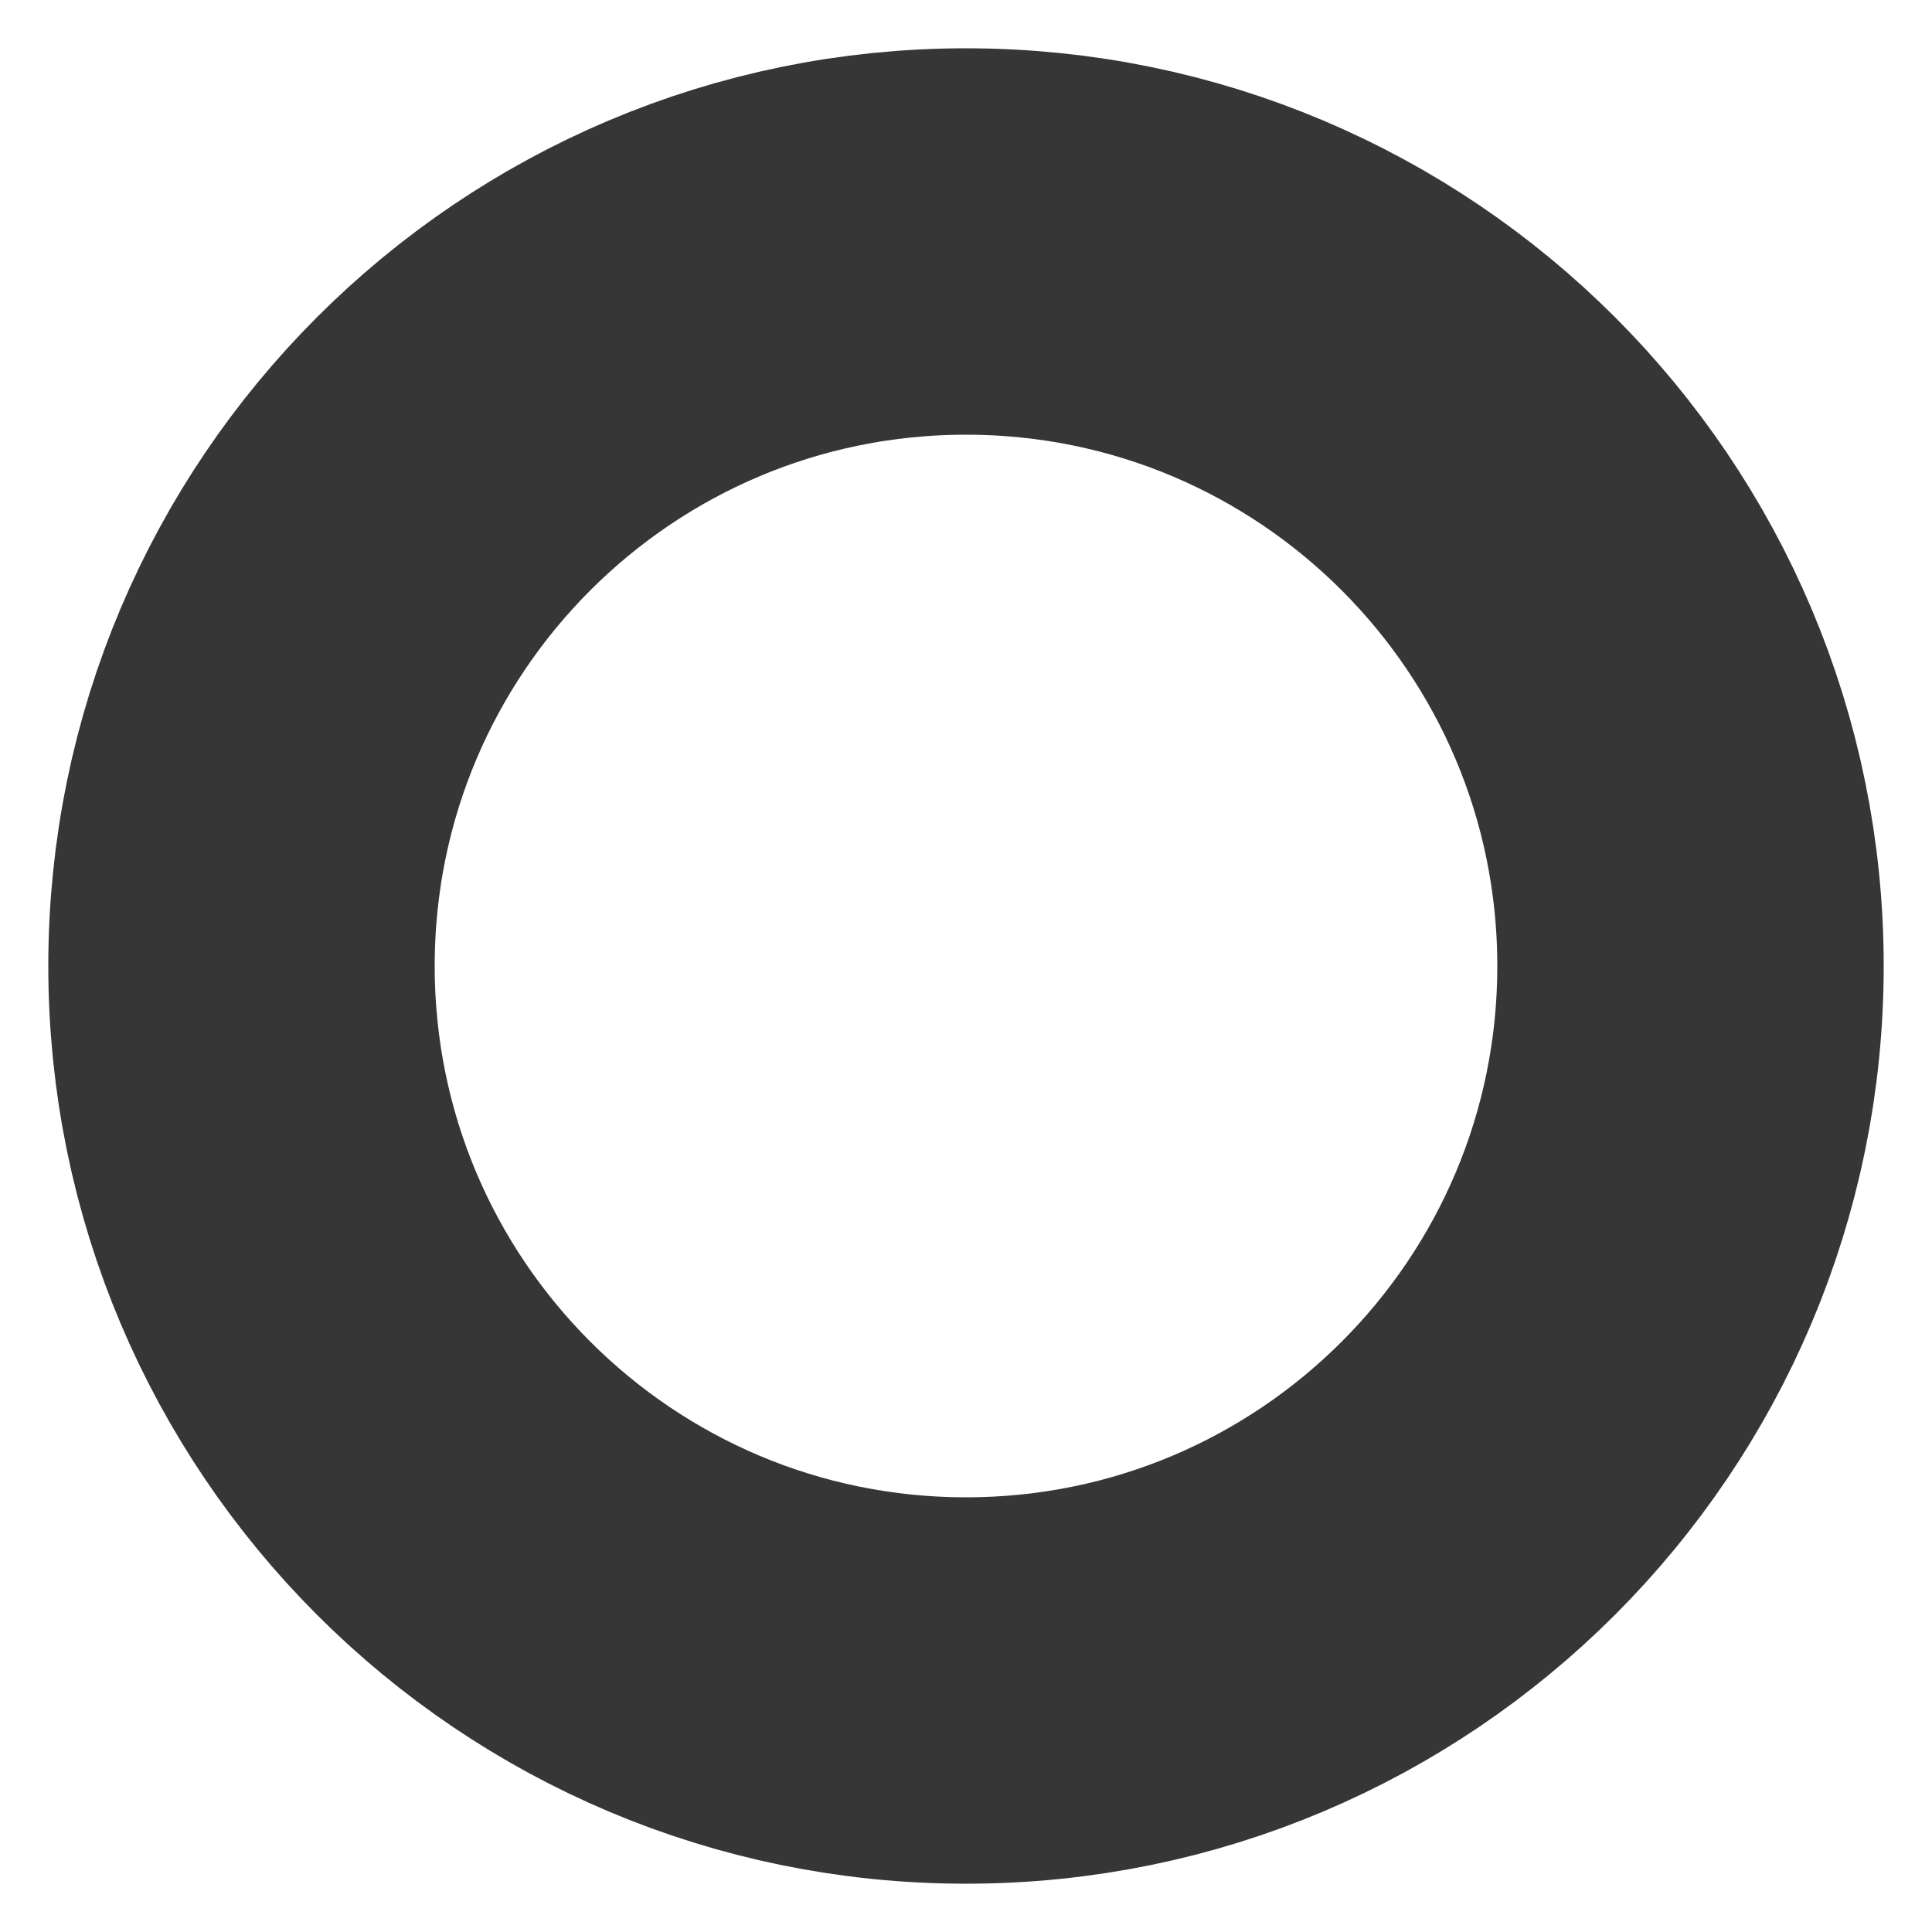
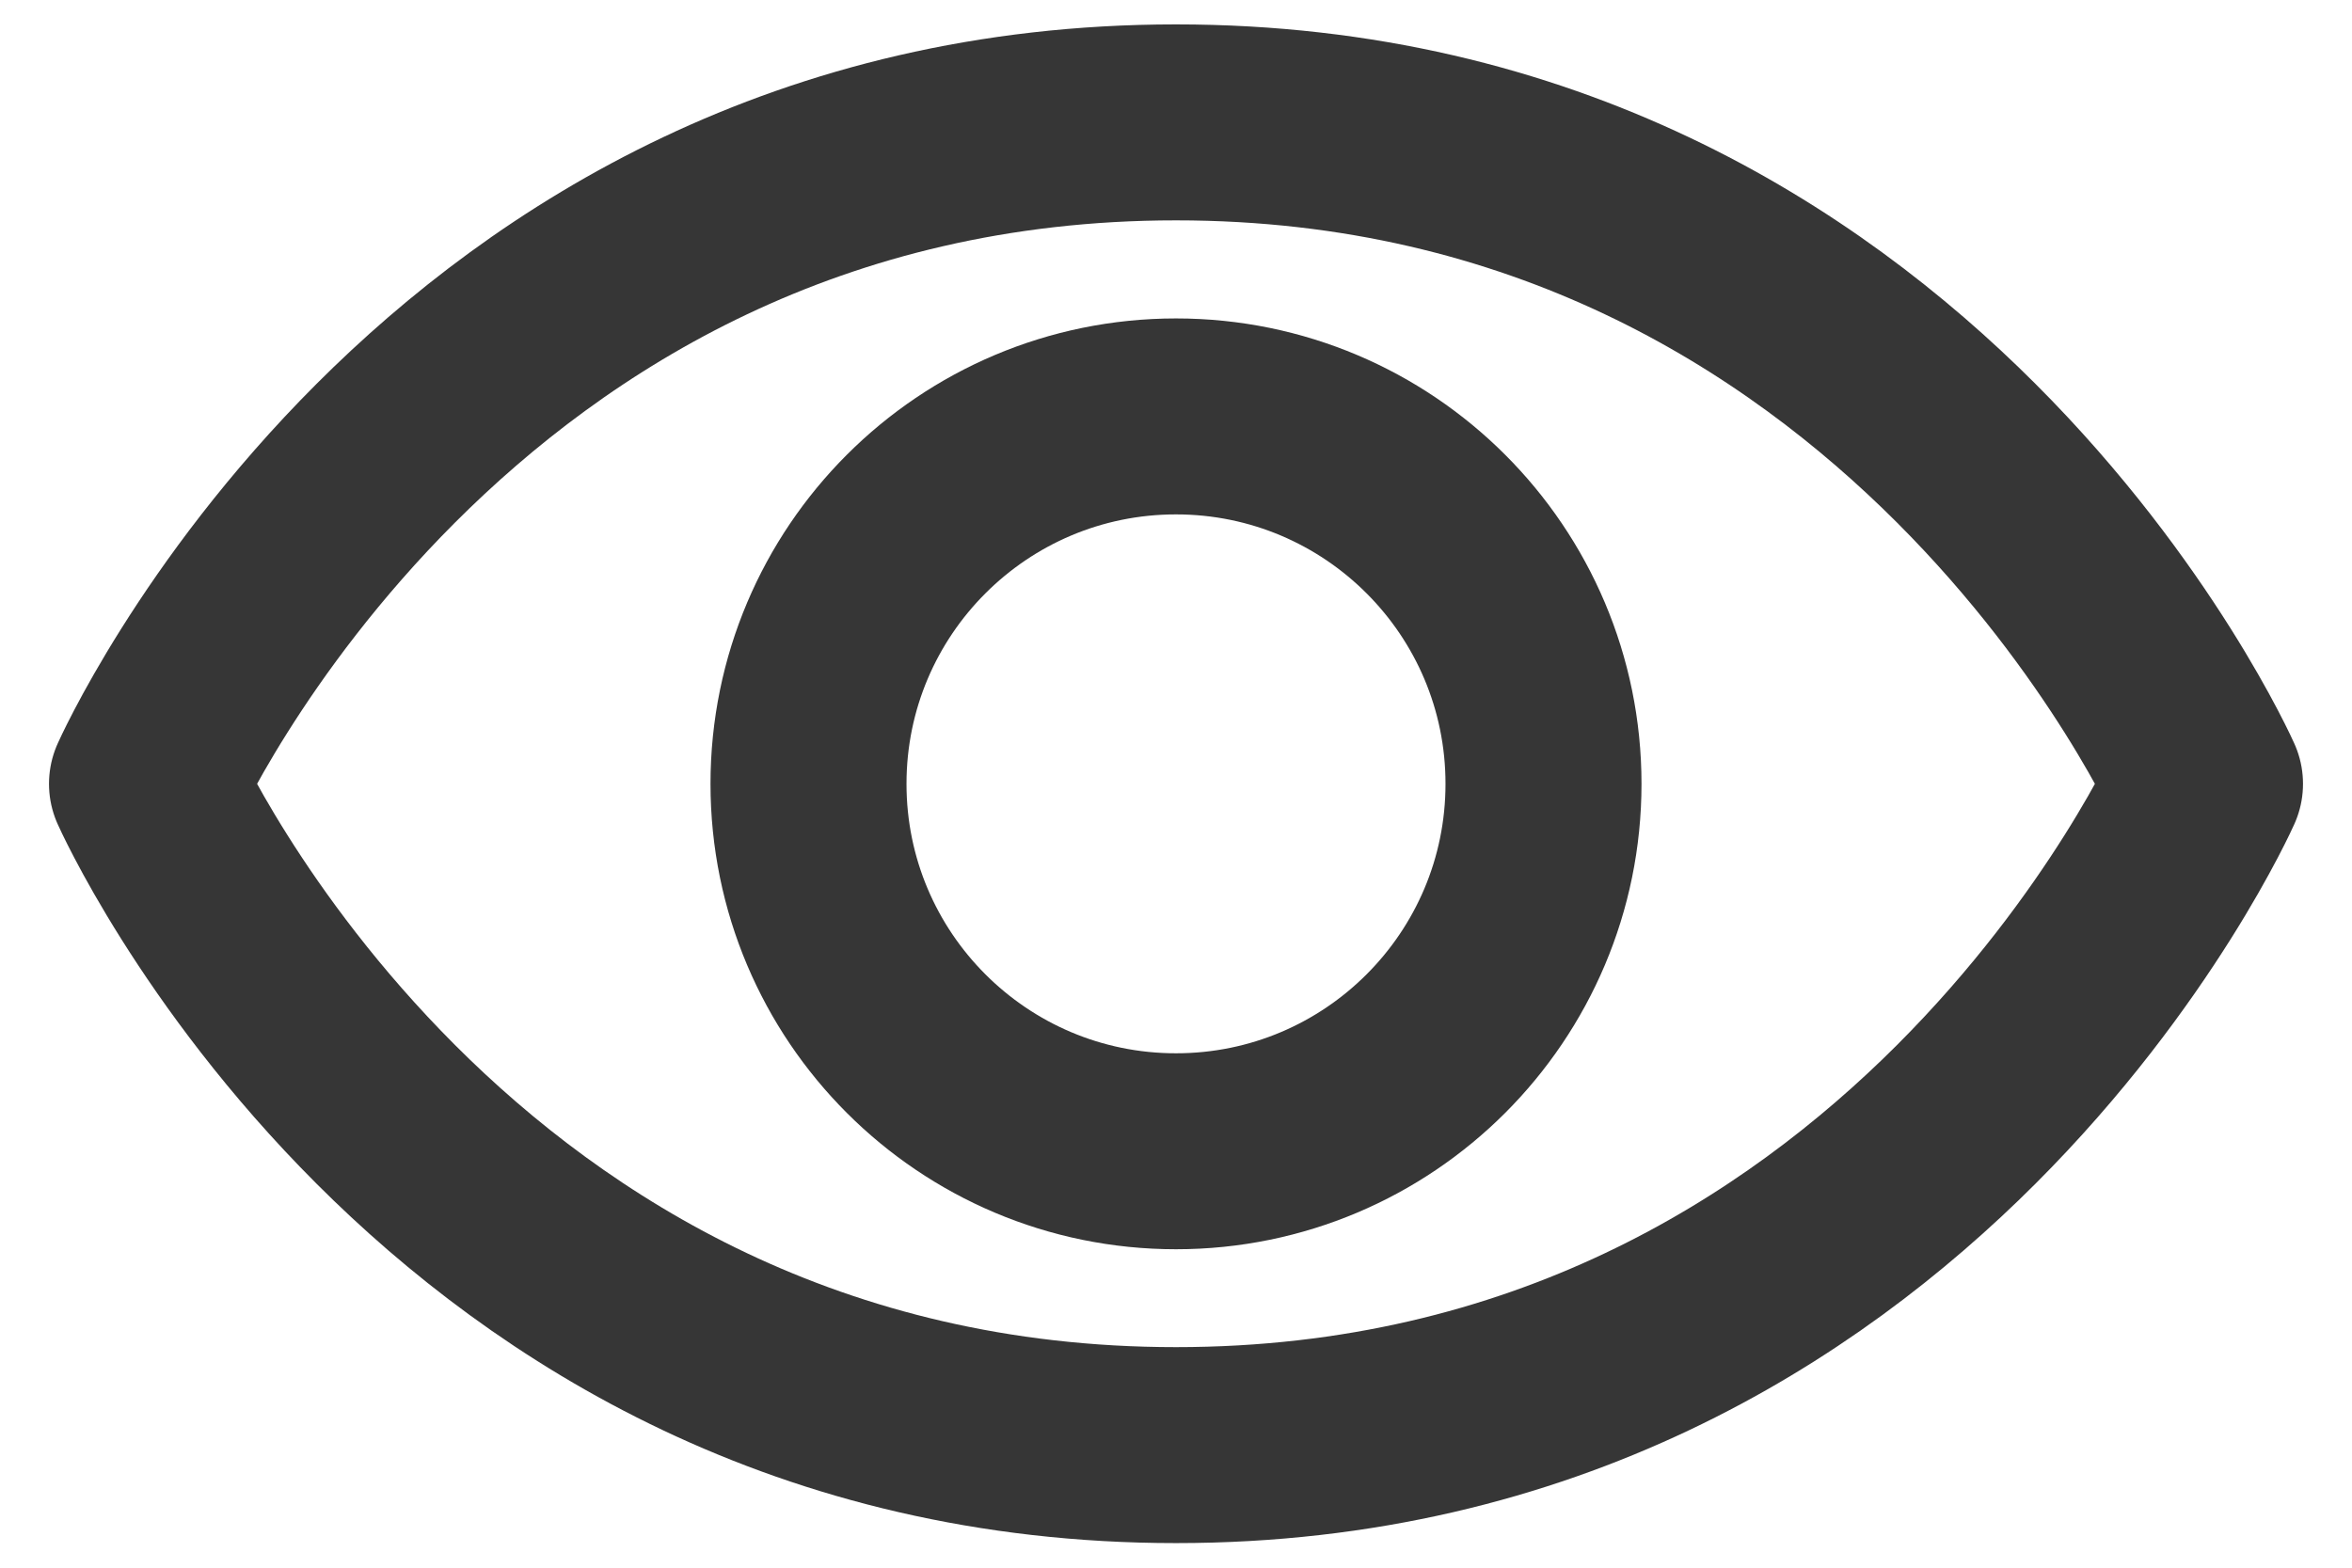
- <svg xmlns="http://www.w3.org/2000/svg" width="10" height="10" viewBox="0 0 10 10" fill="none">
-   <path d="M5 8.75C7.071 8.75 8.75 7.071 8.75 5C8.75 2.929 7.071 1.25 5 1.25C2.929 1.25 1.25 2.929 1.25 5C1.25 7.071 2.929 8.75 5 8.75Z" stroke="#363636" stroke-width="2" stroke-linecap="round" stroke-linejoin="round" />
+ <svg xmlns="http://www.w3.org/2000/svg" width="24" height="16" viewBox="0 0 24 16" fill="none">
+   <path d="M12 1.249C4.5 1.249 1.5 8 1.5 8C1.5 8 4.5 14.749 12 14.749C19.5 14.749 22.5 8 22.5 8C22.5 8 19.5 1.249 12 1.249Z" stroke="#363636" stroke-width="2" stroke-linecap="round" stroke-linejoin="round" />
+   <path d="M12 11.75C14.071 11.75 15.75 10.071 15.75 8C15.75 5.929 14.071 4.25 12 4.25C9.929 4.25 8.25 5.929 8.25 8C8.25 10.071 9.929 11.75 12 11.75Z" stroke="#363636" stroke-width="2" stroke-linecap="round" stroke-linejoin="round" />
</svg>
